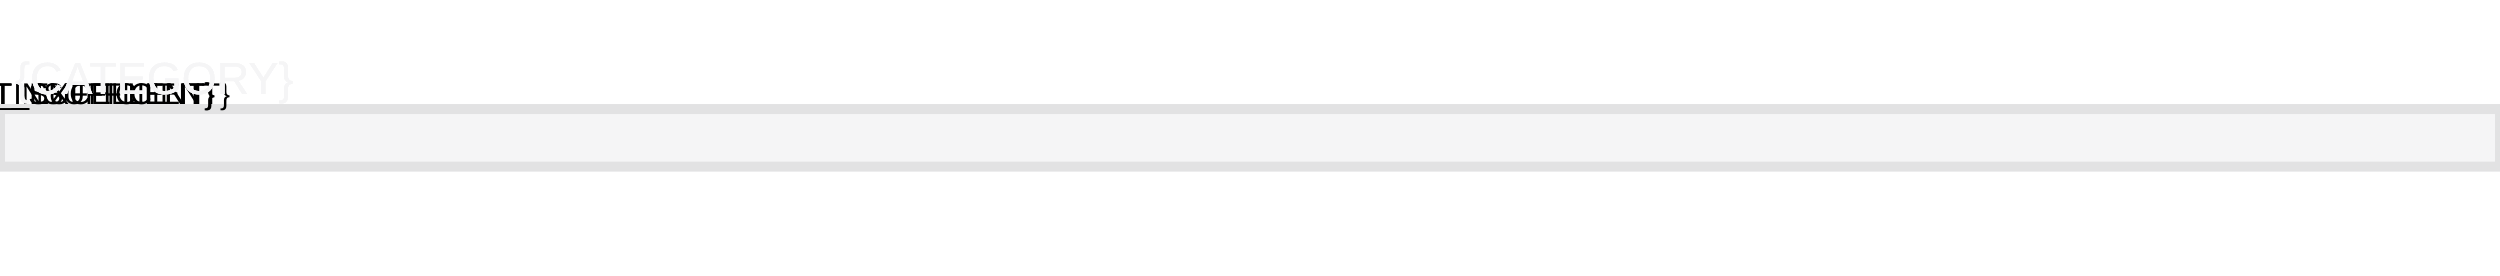
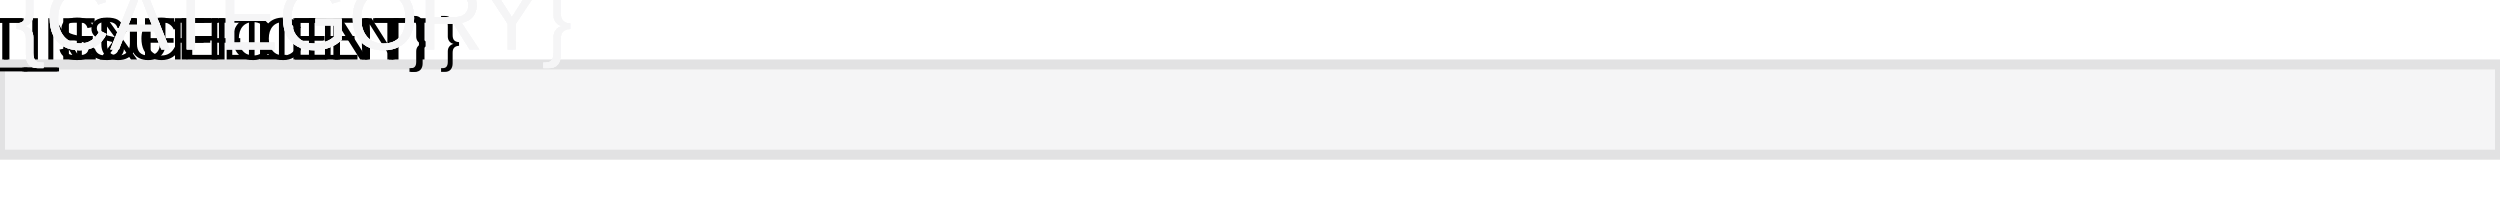
<svg xmlns="http://www.w3.org/2000/svg" version="1.1" baseProfile="full" width="500" height="{HEIGHT_TOTAL}">
  <g font-family="Arial" font-weight="lighter">
    <rect width="100%" height="100%" fill="#f5f5f6" stroke="#e2e2e3" stroke-width="2" />
    <g transform="translate({INNER_PADDING_LEFT},{INNER_PADDING_TOP})">
-       <g transform="translate(0,{LEGEND_POS_TOP})" font-size="6">
+       <g transform="translate(0,{LEGEND_POS_TOP})" font-size="12">
        <g transform="translate(0,-1)" text-anchor="middle">
          <text x="{LEGEND_TEXT_POS_H_INSUFFICIENT}" y="{LEGEND_POS_V}">{LEGEND_TEXT_INSUFFICIENT}</text>
          <text x="{LEGEND_TEXT_POS_H_SUFFICIENT}" y="{LEGEND_POS_V}">{LEGEND_TEXT_SUFFICIENT}</text>
          <text x="{LEGEND_TEXT_POS_H_EXCELLENT}" y="{LEGEND_POS_V}">{LEGEND_TEXT_EXCELLENT}</text>
        </g>
        <rect x="0" y="{LEGEND_POS_V}" width="{LEGEND_WIDTH_INSUFFICIENT}" height="{LEGEND_HEIGHT}" fill="#c6117c" />
        <rect x="{LEGEND_POS_SUFFICIENT}" y="{LEGEND_POS_V}" width="{LEGEND_WIDTH_SUFFICIENT}" height="{LEGEND_HEIGHT}" fill="#a4a6a8" />
        <rect x="{LEGEND_POS_EXCELLENT}" y="{LEGEND_POS_V}" width="{LEGEND_WIDTH_EXCELLENT}" height="{LEGEND_HEIGHT}" fill="#99c144" />
      </g>
-       <g transform="translate(0,{GRAPH_POSITION_V})" font-size="9" text-anchor="start">
+       <g transform="translate(0,{GRAPH_POSITION_V})" font-size="18" text-anchor="start">
        <g transform="translate(0,{CATEGORY_POSITION_V})">
          <g transform="translate(0,{GRAPH_BLOCK_PADDING})">
            <rect x="0" y="0" width="{GRAPH_WIDTH_ACHIEVED}" height="{GRAPH_ROW_HEIGHT}" fill="#99c144" />
            <g transform="translate(3,-3)">
              <text x="0" y="{GRAPH_ROW_HEIGHT}" fill="#f5f5f6">{CATEGORY}</text>
            </g>
            <rect x="{GRAPH_POS_FILL}" y="0" width="{GRAPH_WIDTH_FILL}" height="{GRAPH_ROW_HEIGHT}" fill="#d8d9da" />
          </g>
        </g>
        <g transform="translate(0,{CATEGORY_POSITION_V})">
          <g transform="translate(0,{GRAPH_BLOCK_PADDING})">
            <rect x="0" y="0" width="{GRAPH_WIDTH_ACHIEVED}" height="{GRAPH_ROW_HEIGHT}" fill="#a4a6a8" />
            <g transform="translate(3,-3)">
              <text x="0" y="{GRAPH_ROW_HEIGHT}" text-anchor="start" fill="#f5f5f6">{CATEGORY}</text>
            </g>
            <rect x="{GRAPH_POS_FILL}" y="0" width="{GRAPH_WIDTH_FILL}" height="{GRAPH_ROW_HEIGHT}" fill="#d8d9da" />
          </g>
        </g>
        <g transform="translate(0,{CATEGORY_POSITION_V})">
          <g transform="translate(0,{GRAPH_BLOCK_PADDING})">
            <rect x="0" y="0" width="{GRAPH_WIDTH_ACHIEVED}" height="{GRAPH_ROW_HEIGHT}" fill="#c6117c" />
            <g transform="translate(3,-3)">
              <text x="0" y="{GRAPH_ROW_HEIGHT}" text-anchor="start" fill="#f5f5f6">{CATEGORY}</text>
            </g>
            <rect x="{GRAPH_POS_FILL}" y="0" width="{GRAPH_WIDTH_FILL}" height="{GRAPH_ROW_HEIGHT}" fill="#d8d9da" />
          </g>
        </g>
      </g>
    </g>
  </g>
</svg>
